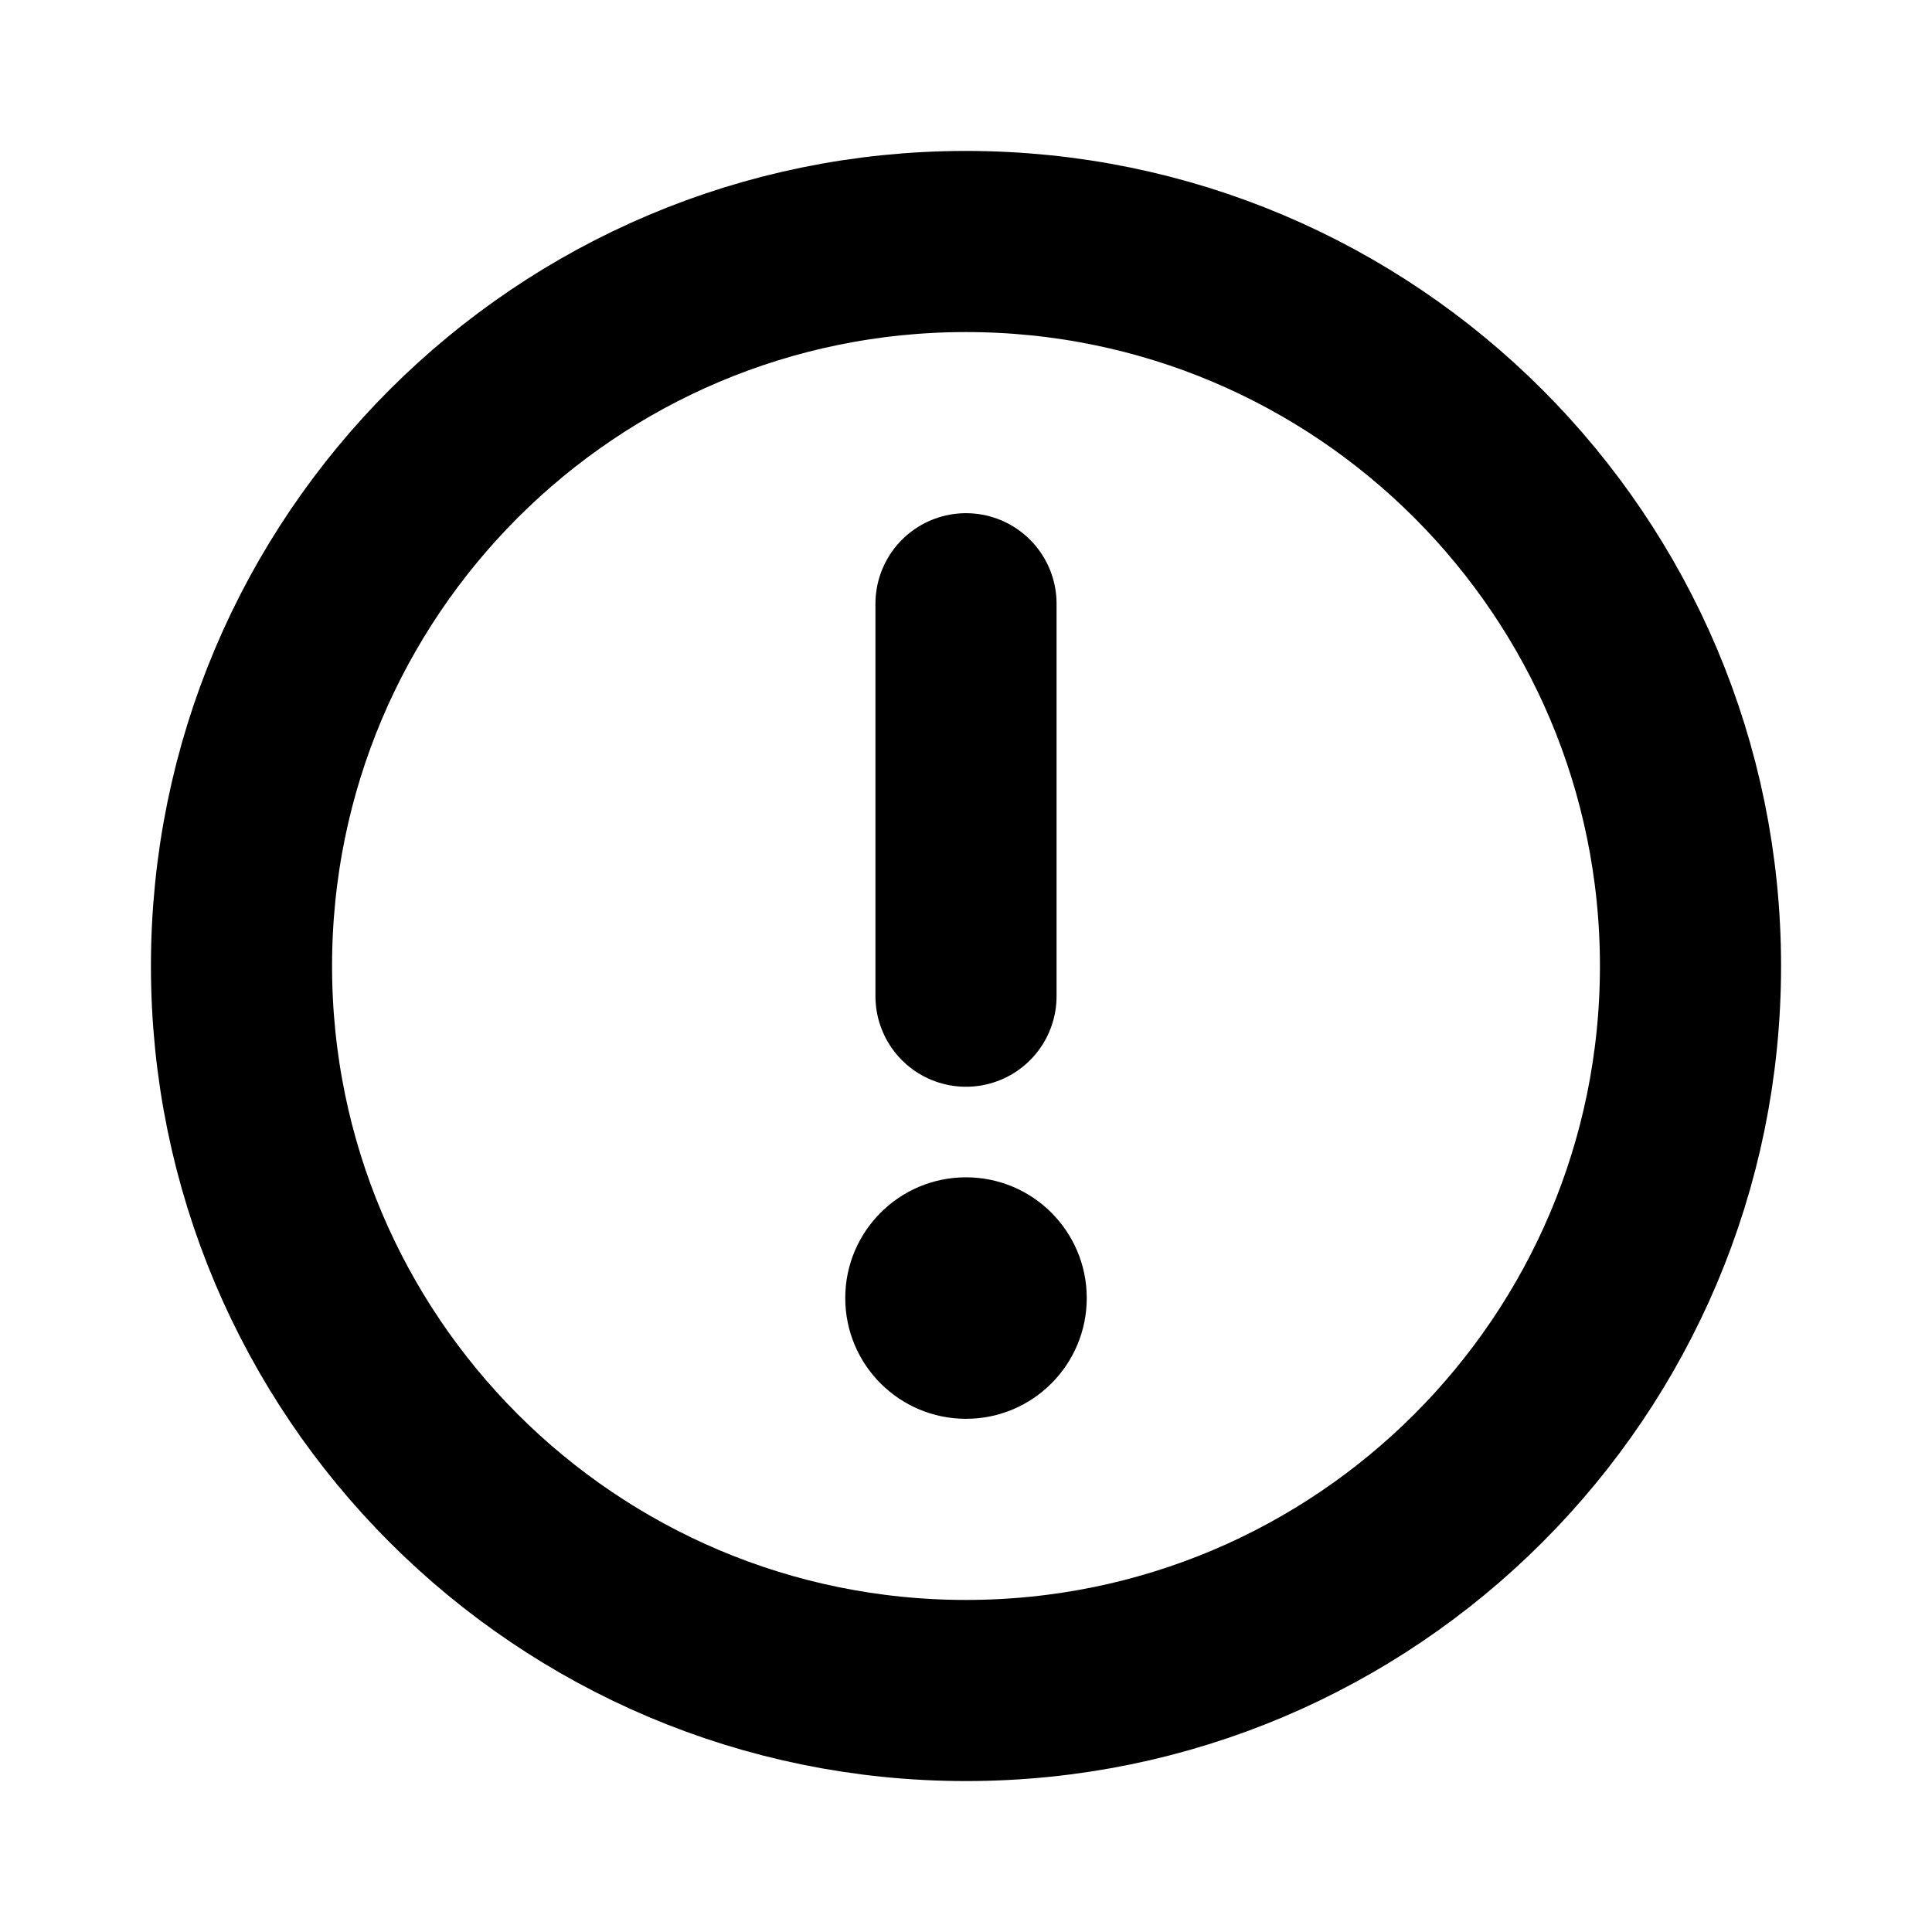
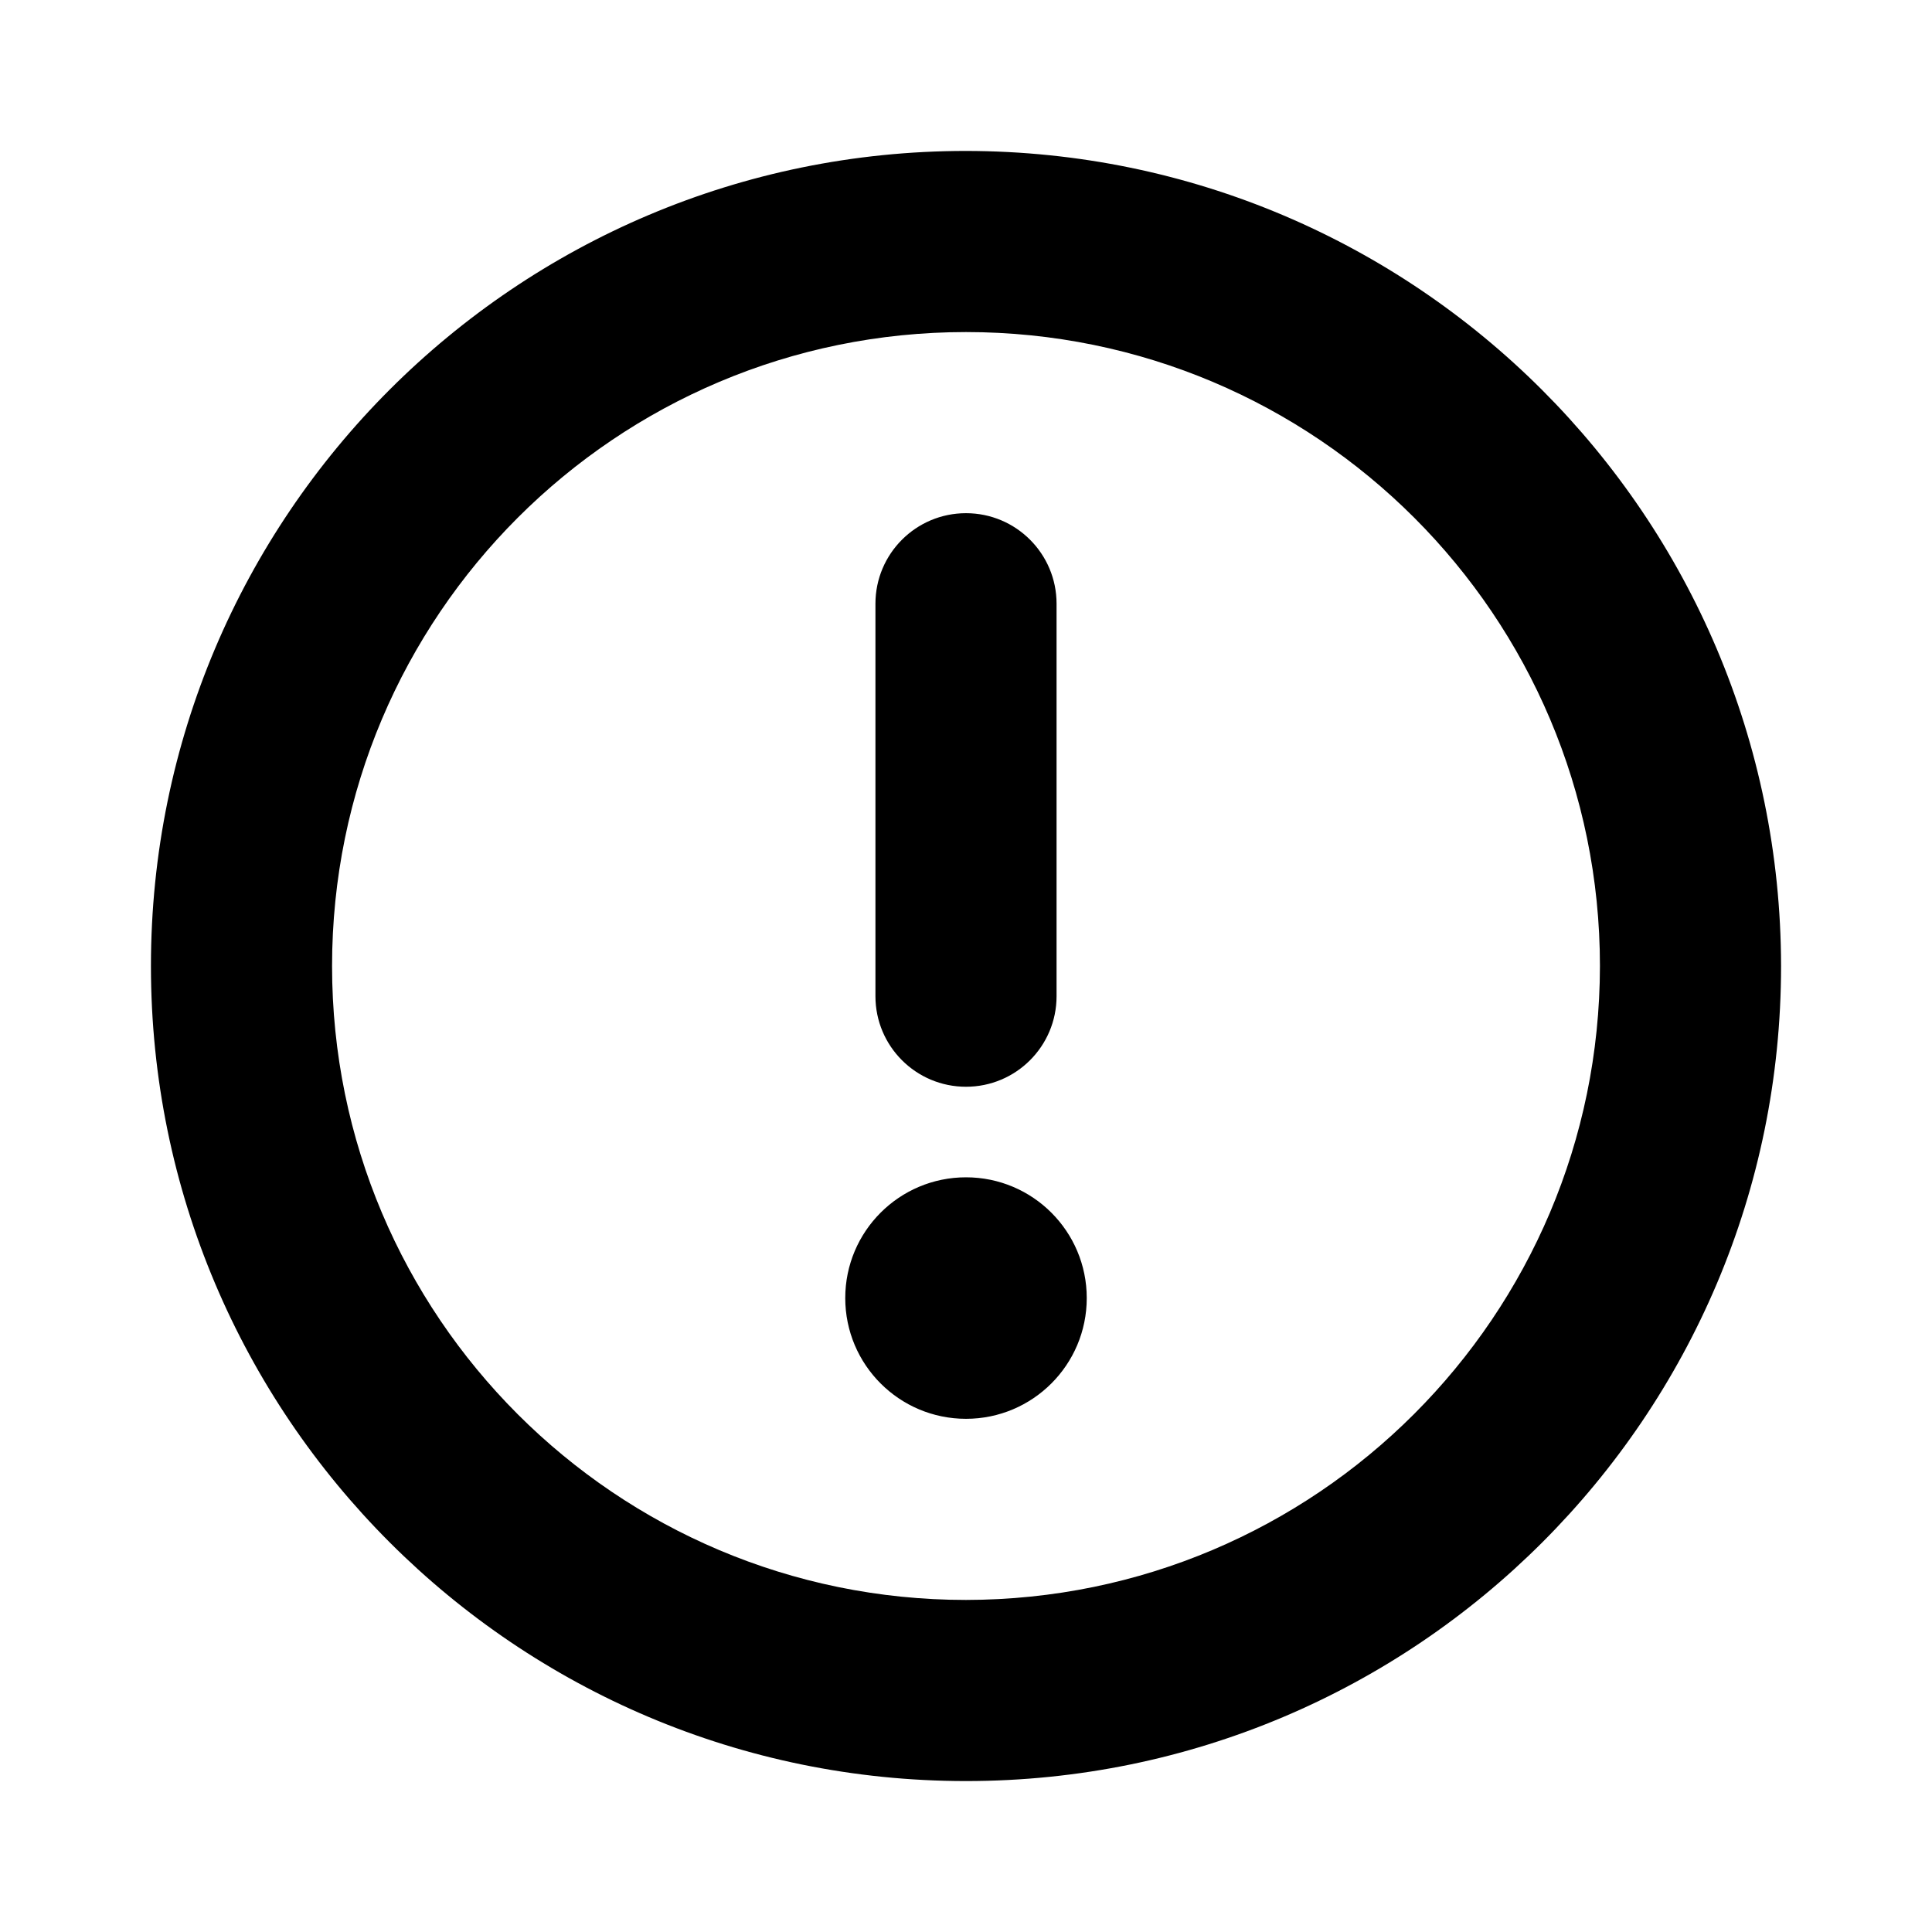
- <svg xmlns="http://www.w3.org/2000/svg" viewBox="0 0 256 256">
-   <rect width="256" height="256" fill="none" />
-   <circle cx="128" cy="128" r="96" fill="none" stroke="currentColor" stroke-linecap="round" stroke-linejoin="round" stroke-width="24" />
-   <line x1="128" y1="132" x2="128" y2="80" fill="none" stroke="currentColor" stroke-linecap="round" stroke-linejoin="round" stroke-width="24" />
-   <circle cx="128" cy="172" r="16" />
+ <svg xmlns="http://www.w3.org/2000/svg" viewBox="0 0 256 256" fill="currentColor">
+   <path d="M128,20A108,108,0,1,0,236,128,108.12,108.12,0,0,0,128,20Zm0,192a84,84,0,1,1,84-84A84.09,84.09,0,0,1,128,212Zm-12-80V80a12,12,0,0,1,24,0v52a12,12,0,0,1-24,0Zm28,40a16,16,0,1,1-16-16A16,16,0,0,1,144,172Z" />
</svg>
